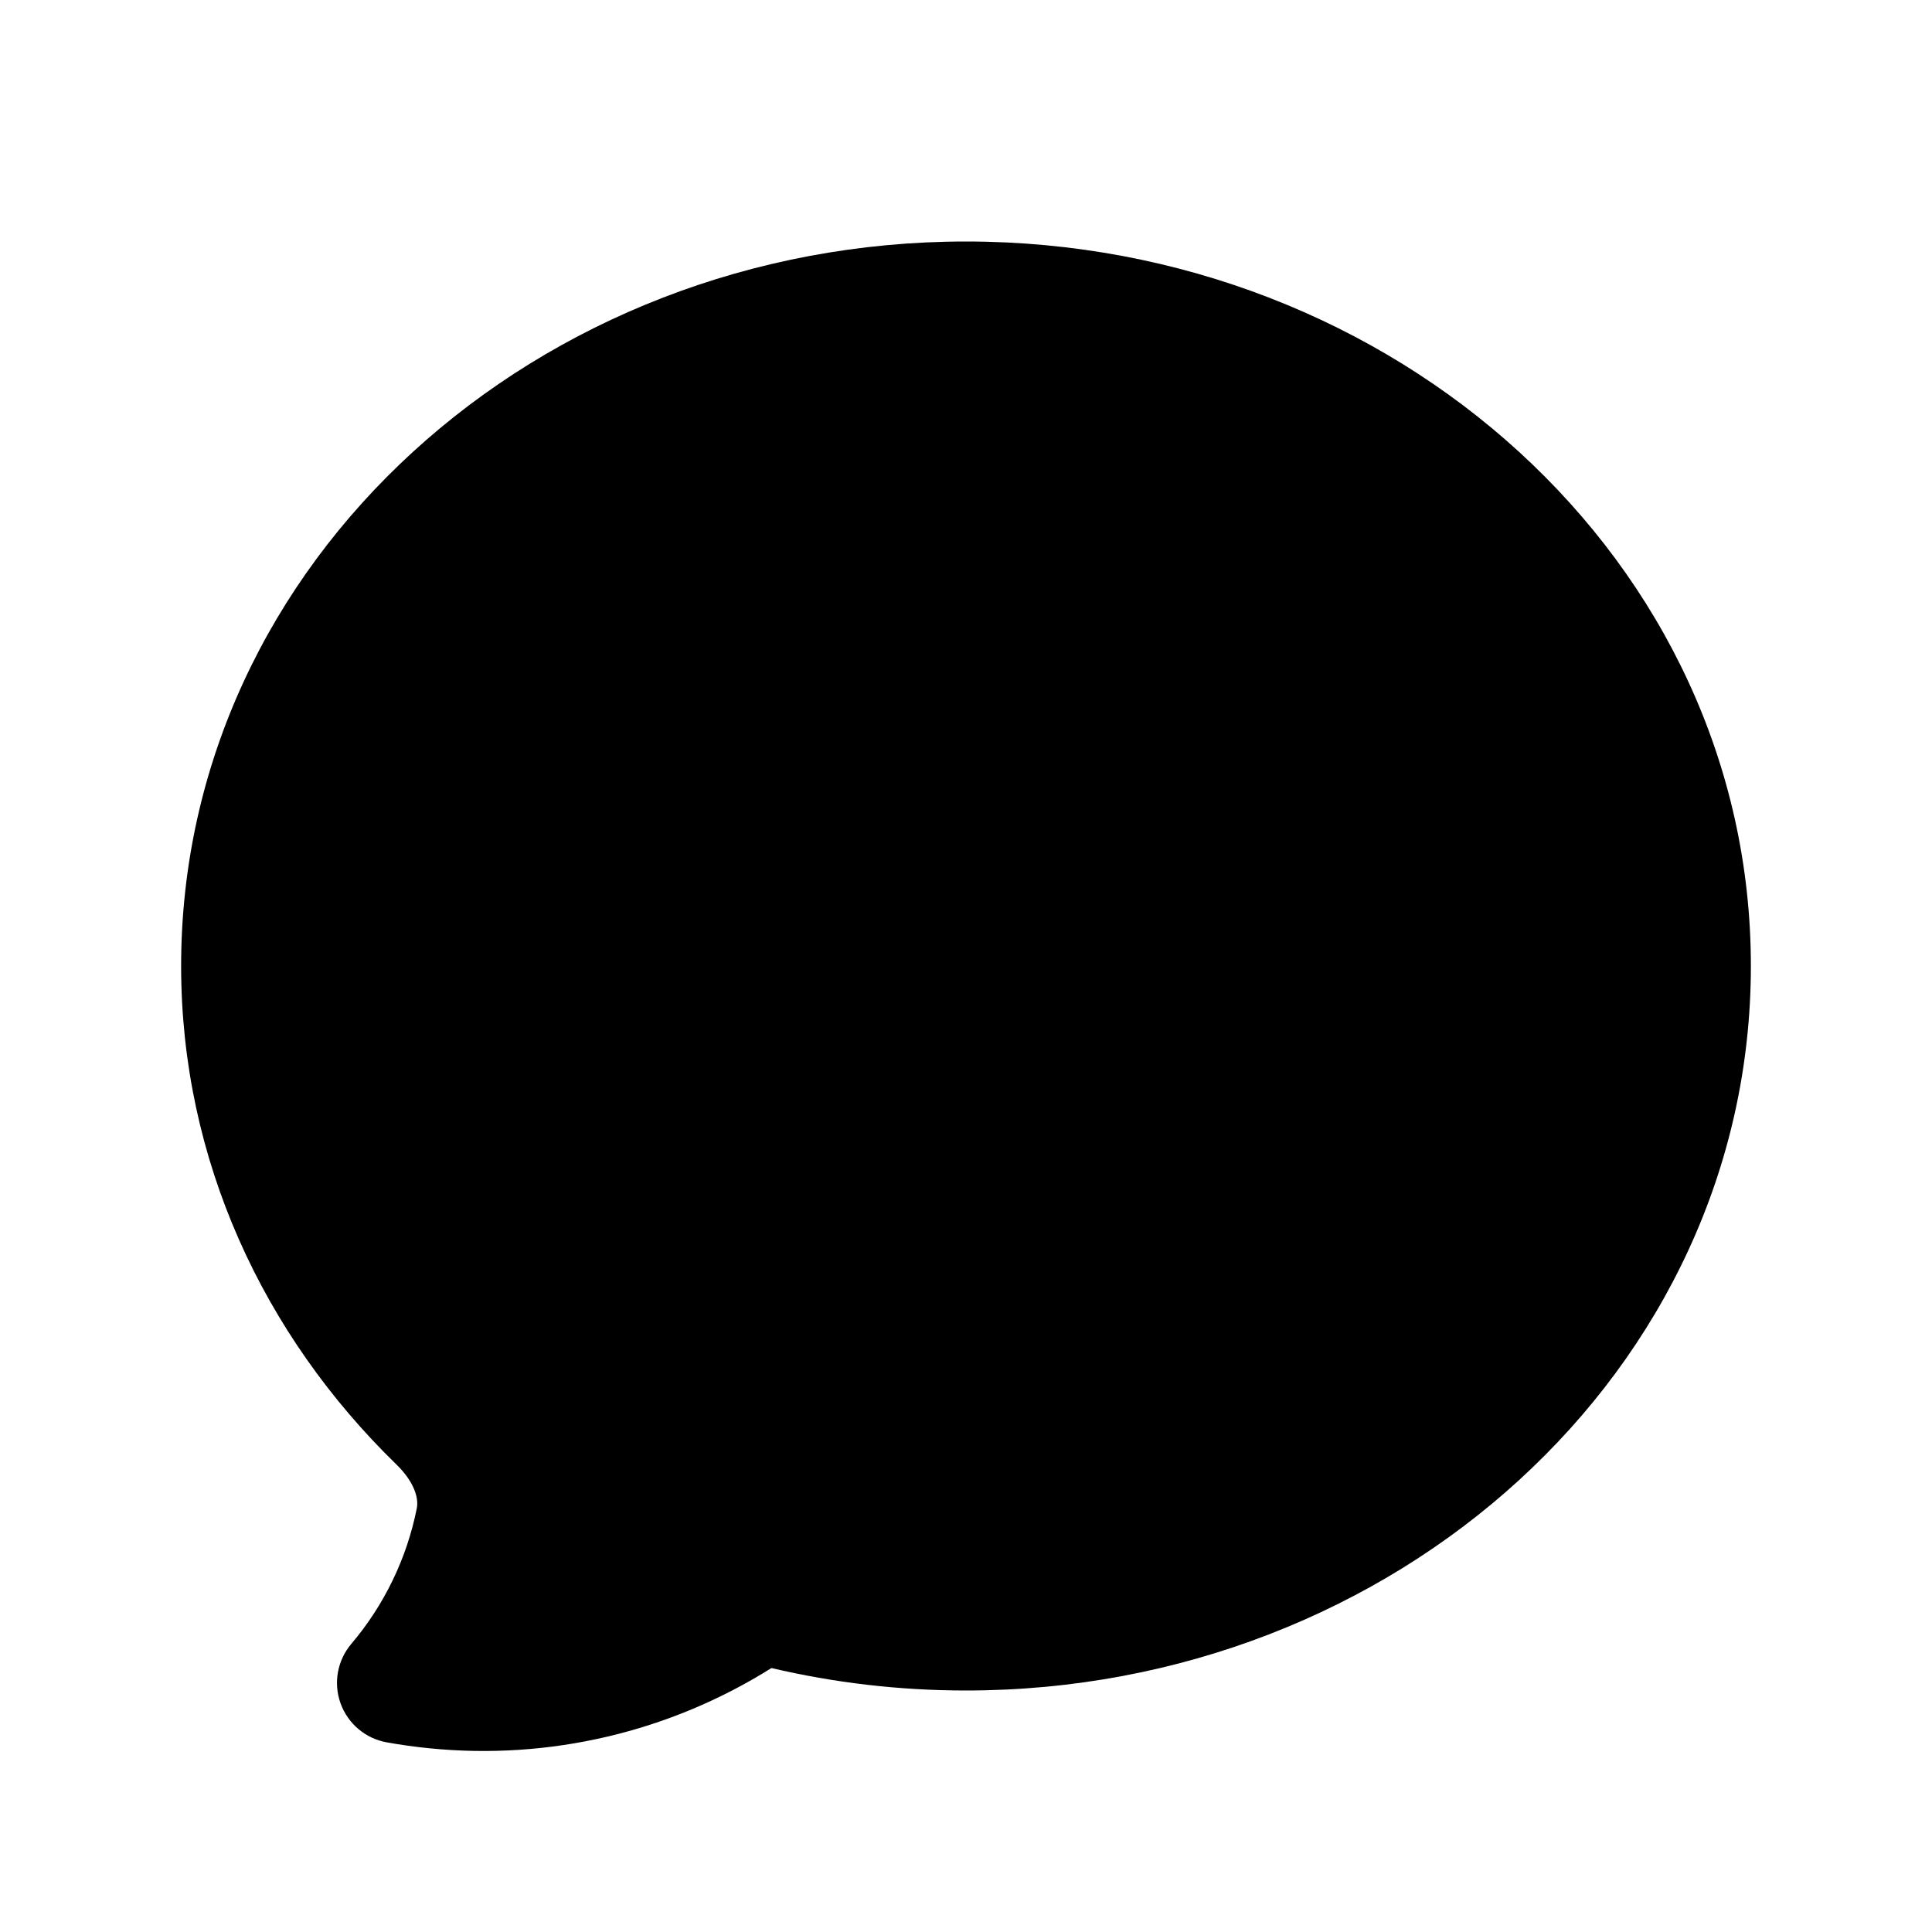
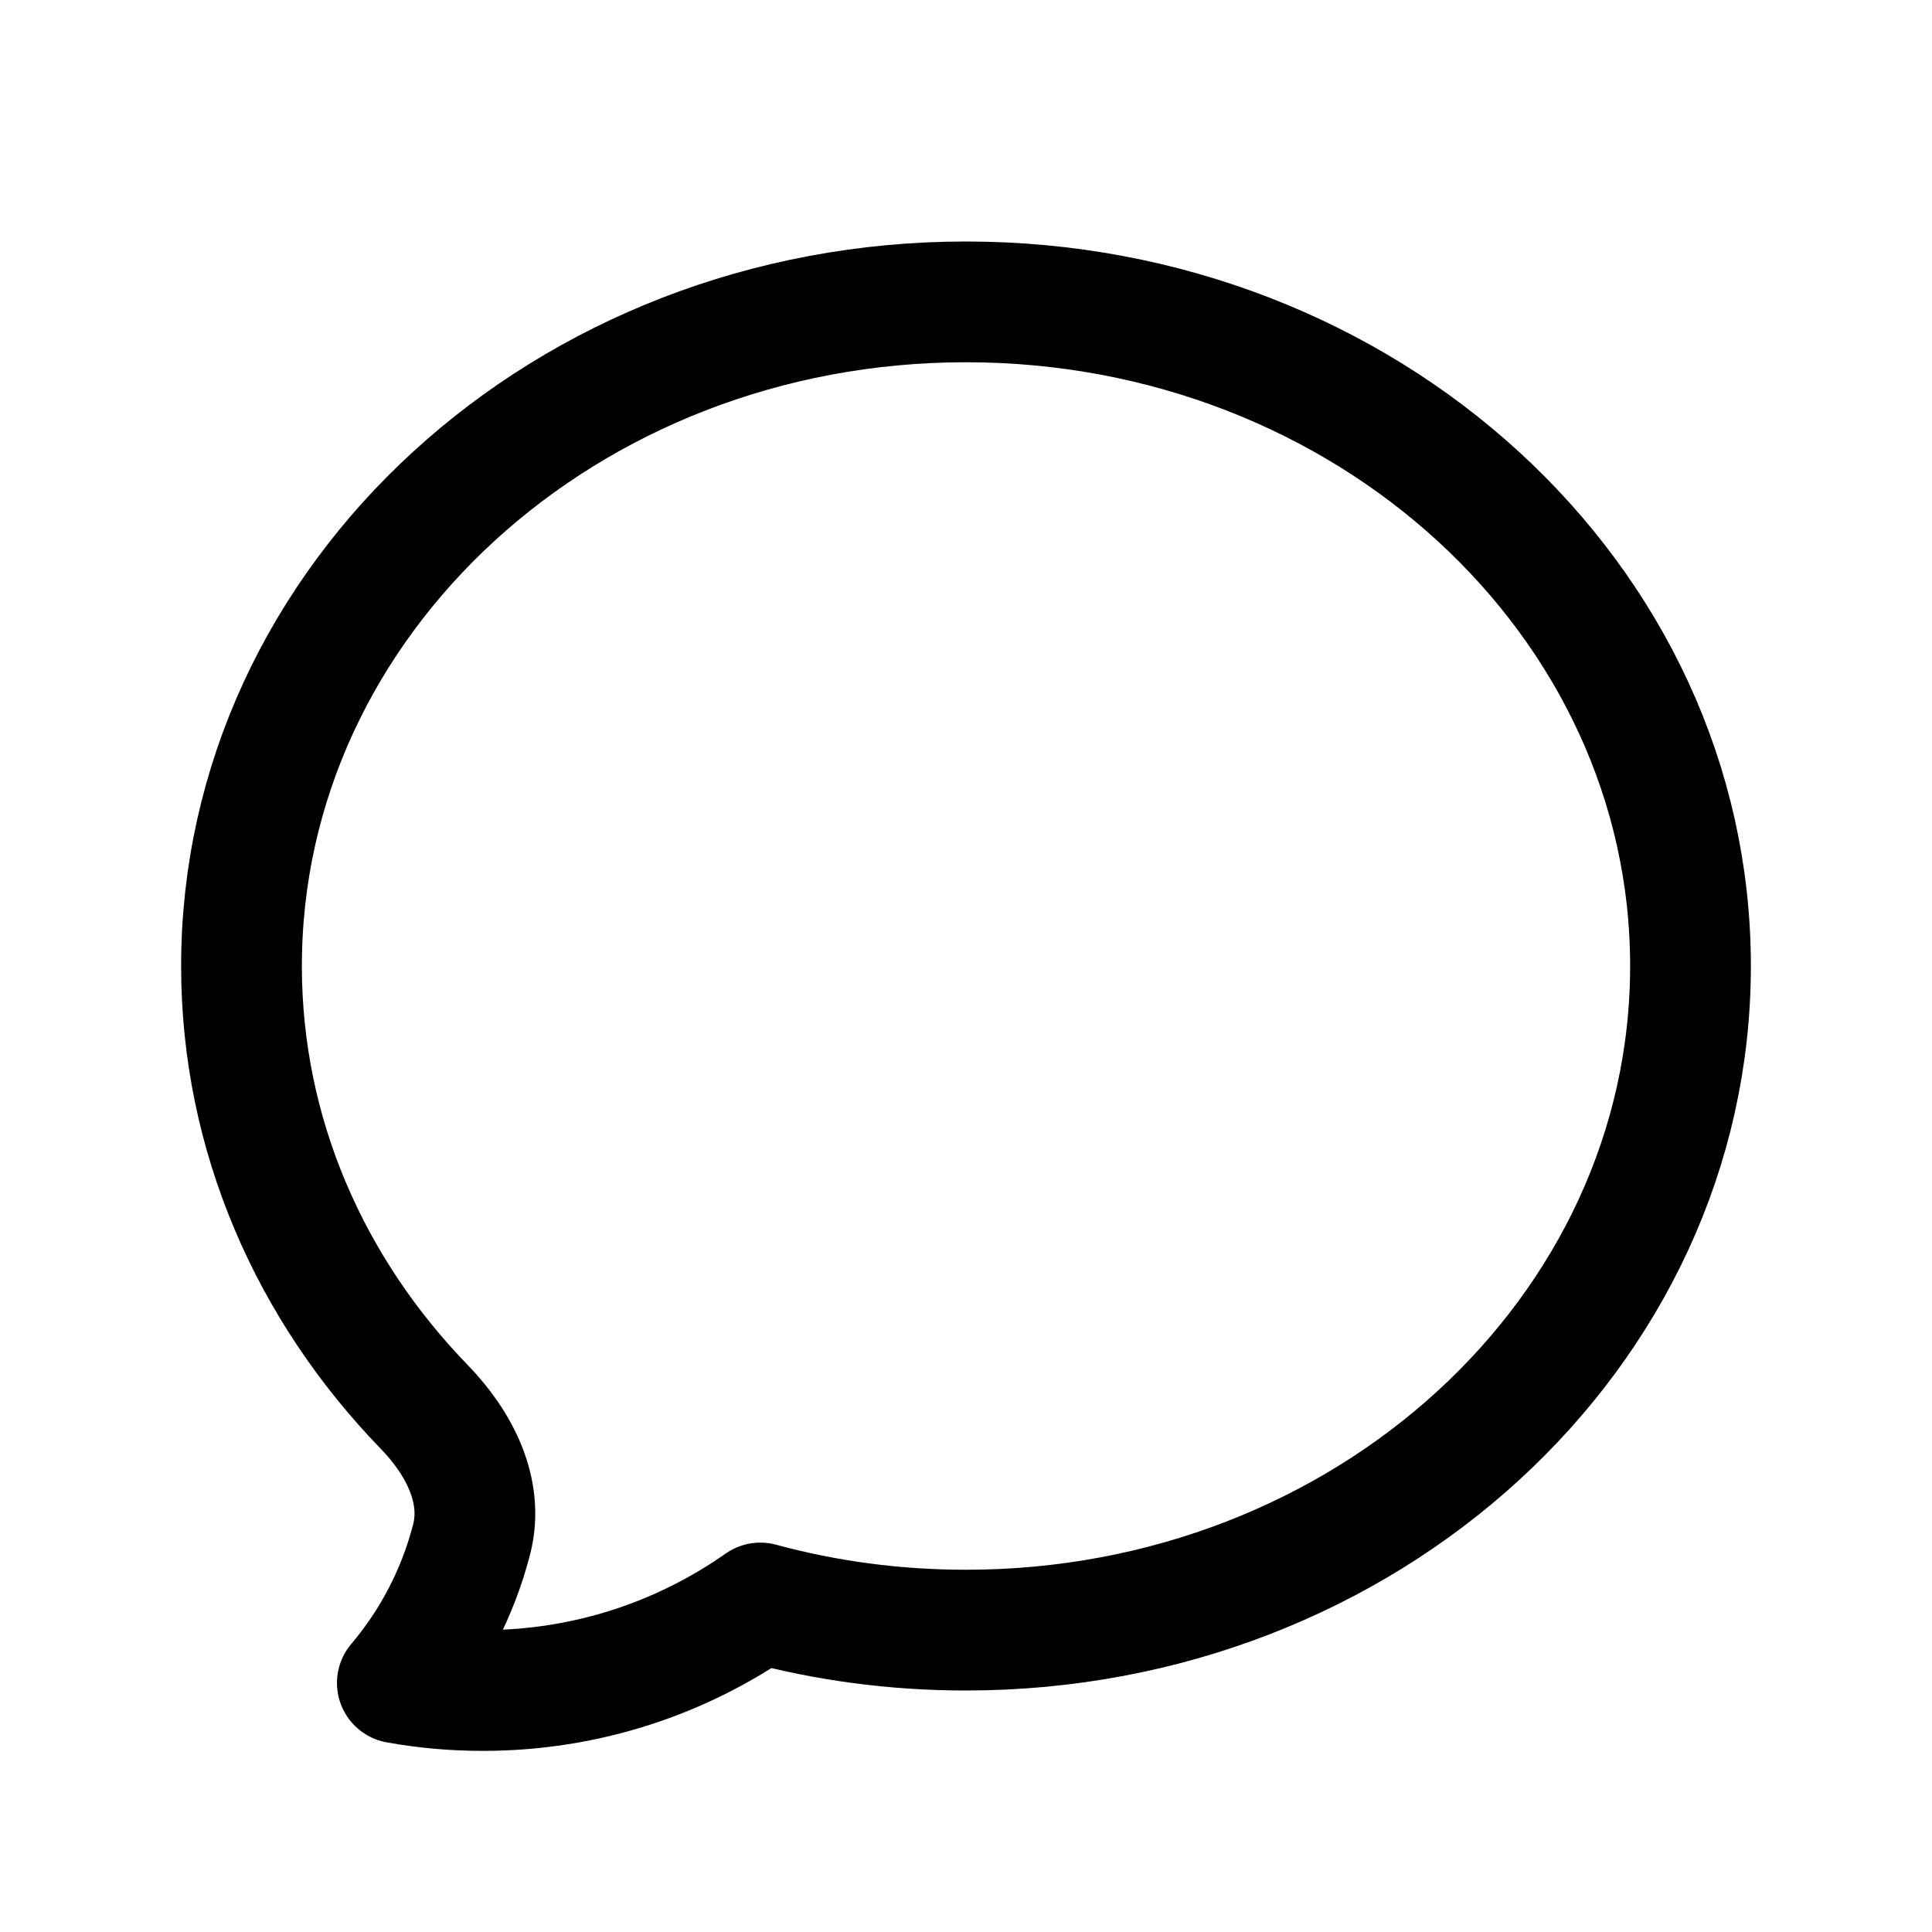
- <svg xmlns="http://www.w3.org/2000/svg" viewBox="0 0 24 24" fill="currentColor">
-   <path fill-rule="evenodd" d="M5.337 21.718a6.707 6.707 0 0 1-.533-.074.75.75 0 0 1-.44-1.223 3.73 3.73 0 0 0 .814-1.686c.023-.115-.022-.317-.254-.543C3.274 16.587 2.25 14.41 2.25 12c0-5.03 4.428-9 9.75-9s9.75 3.97 9.75 9c0 5.03-4.428 9-9.75 9-.833 0-1.643-.097-2.417-.279a6.721 6.721 0 0 1-4.246.997Z" clip-rule="evenodd" />
+ <svg xmlns="http://www.w3.org/2000/svg" fill="none" viewBox="0 0 24 24" stroke-width="1.5" stroke="currentColor">
+   <path stroke-linecap="round" stroke-linejoin="round" d="M12 20.25c4.97 0 9-3.694 9-8.25s-4.03-8.25-9-8.25S3 7.444 3 12c0 2.104.859 4.023 2.273 5.48.432.447.74 1.04.586 1.641a4.483 4.483 0 0 1-.923 1.785A5.969 5.969 0 0 0 6 21c1.282 0 2.47-.402 3.445-1.087.81.22 1.668.337 2.555.337Z" />
</svg>
